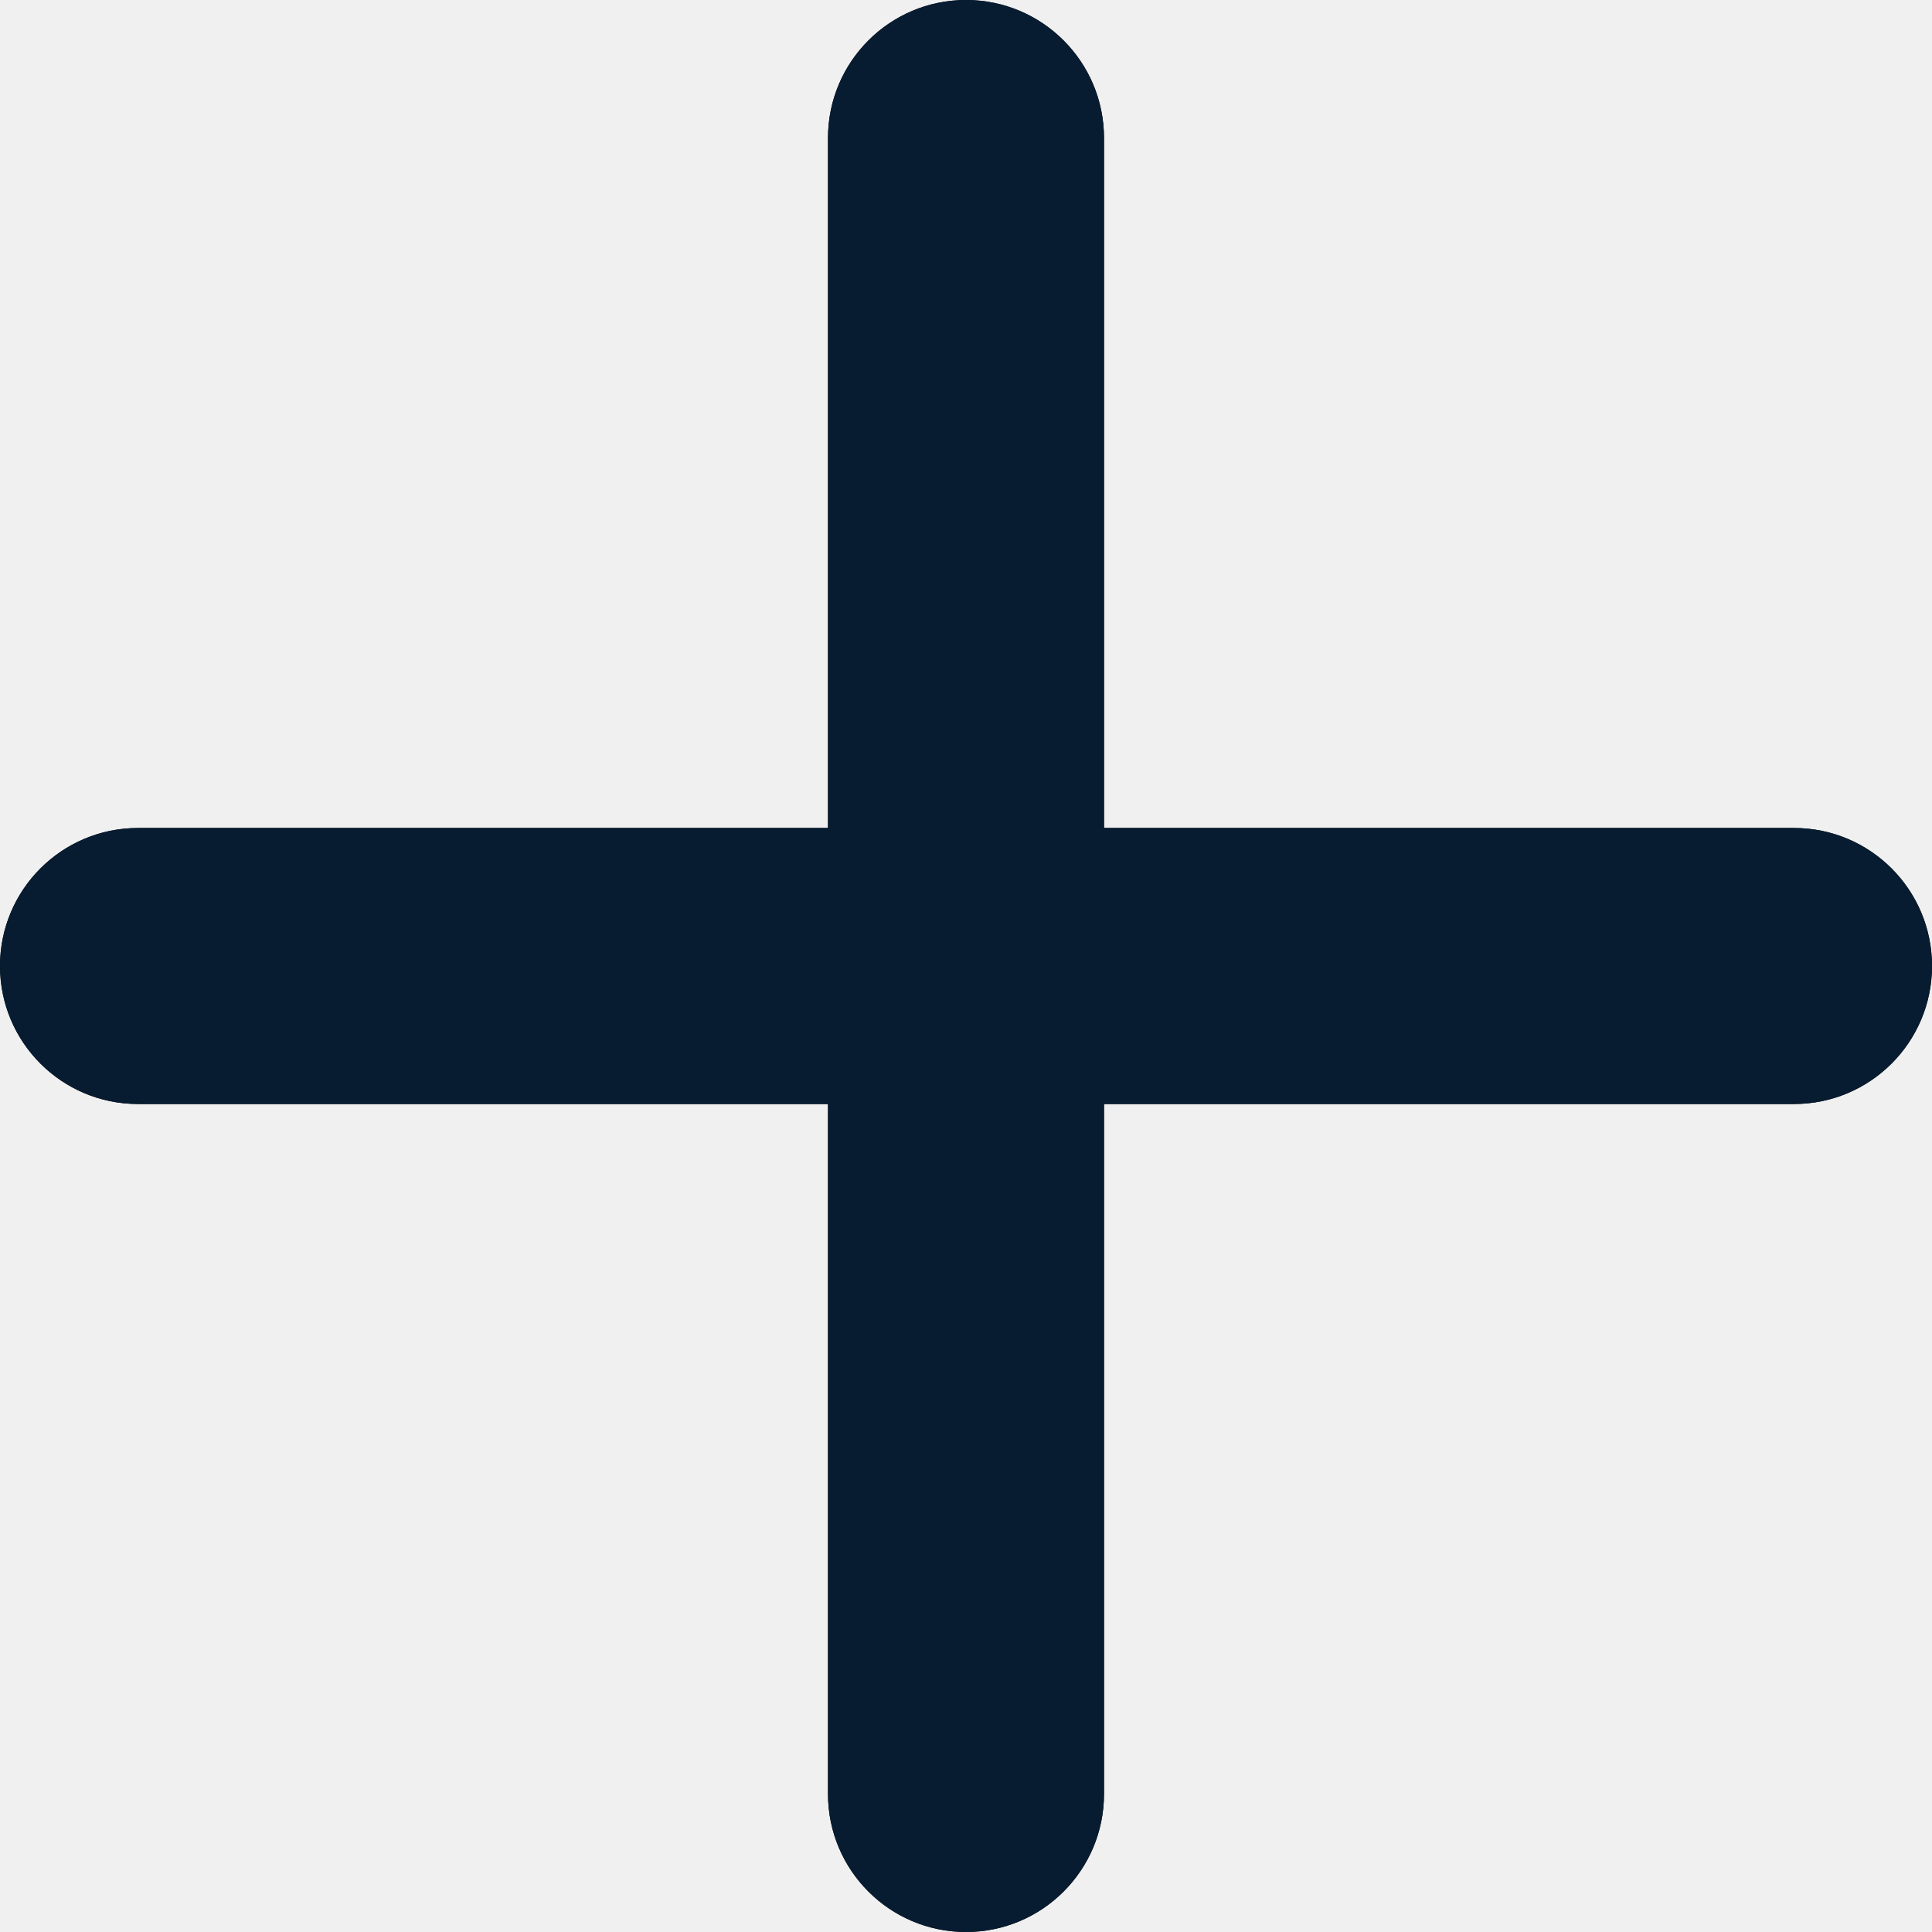
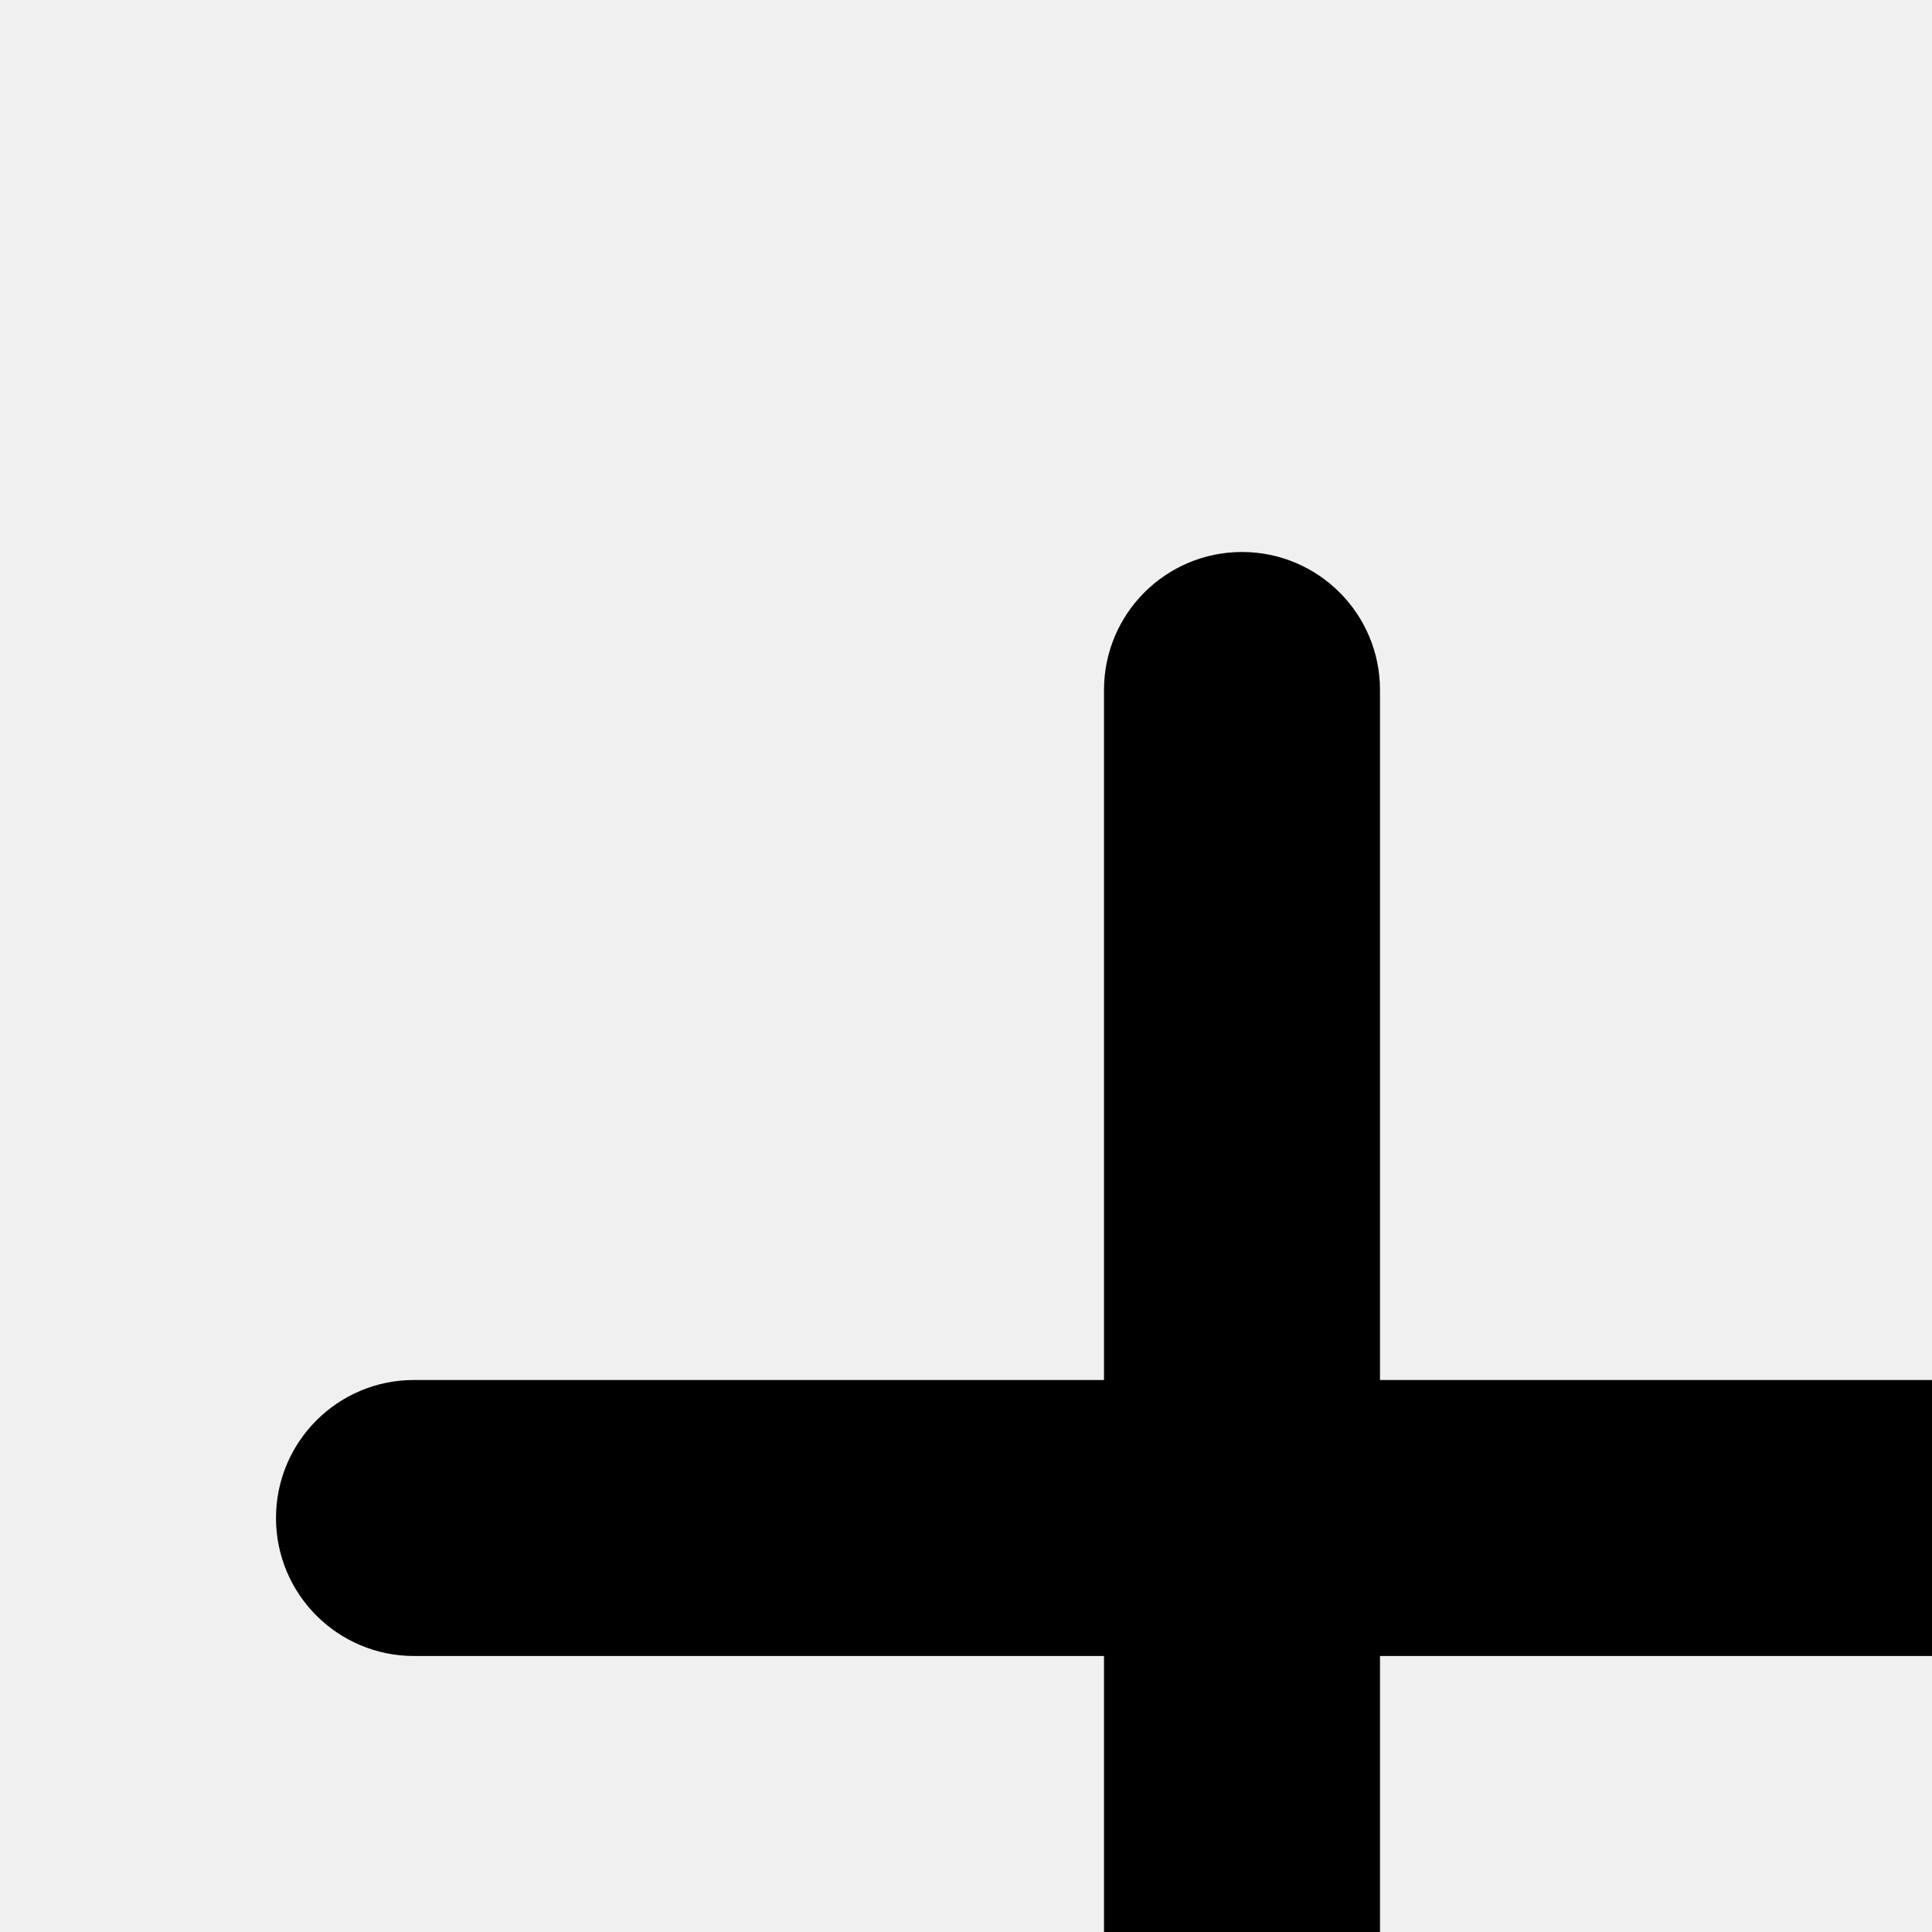
<svg xmlns="http://www.w3.org/2000/svg" xmlns:xlink="http://www.w3.org/1999/xlink" width="14" height="14">
  <defs>
-     <path d="M9 2a1 1 0 0 1 1 1v5h5a1 1 0 0 1 0 2h-5v5a1 1 0 0 1-2 0v-5H3a1 1 0 1 1 0-2h5V3a1 1 0 0 1 1-1Z" id="a" />
+     <path d="M9 2a1 1 0 0 1 1 1v5h5a1 1 0 0 1 0 2h-5v5a1 1 0 0 1-2 0v-5H3a1 1 0 1 1 0-2h5V3a1 1 0 0 1 1-1Z" id="ic-plus" />
  </defs>
-   <g transform="translate(-2 -2)" fill="none" fill-rule="evenodd">
-     <mask id="b" fill="#fff">
-       <use xlink:href="#a" />
-     </mask>
-     <use fill="#000" transform="matrix(1 0 0 -1 0 18)" xlink:href="#a" />
-     <g mask="url(#b)" fill="#071C31">
-       <path d="M0 0h18v18H0z" />
-     </g>
-   </g>
+   <use fill="currentColor" transform="matrix(1 0 0 -1 0 20)" xlink:href="#ic-plus" fill-rule="evenodd" />
</svg>
